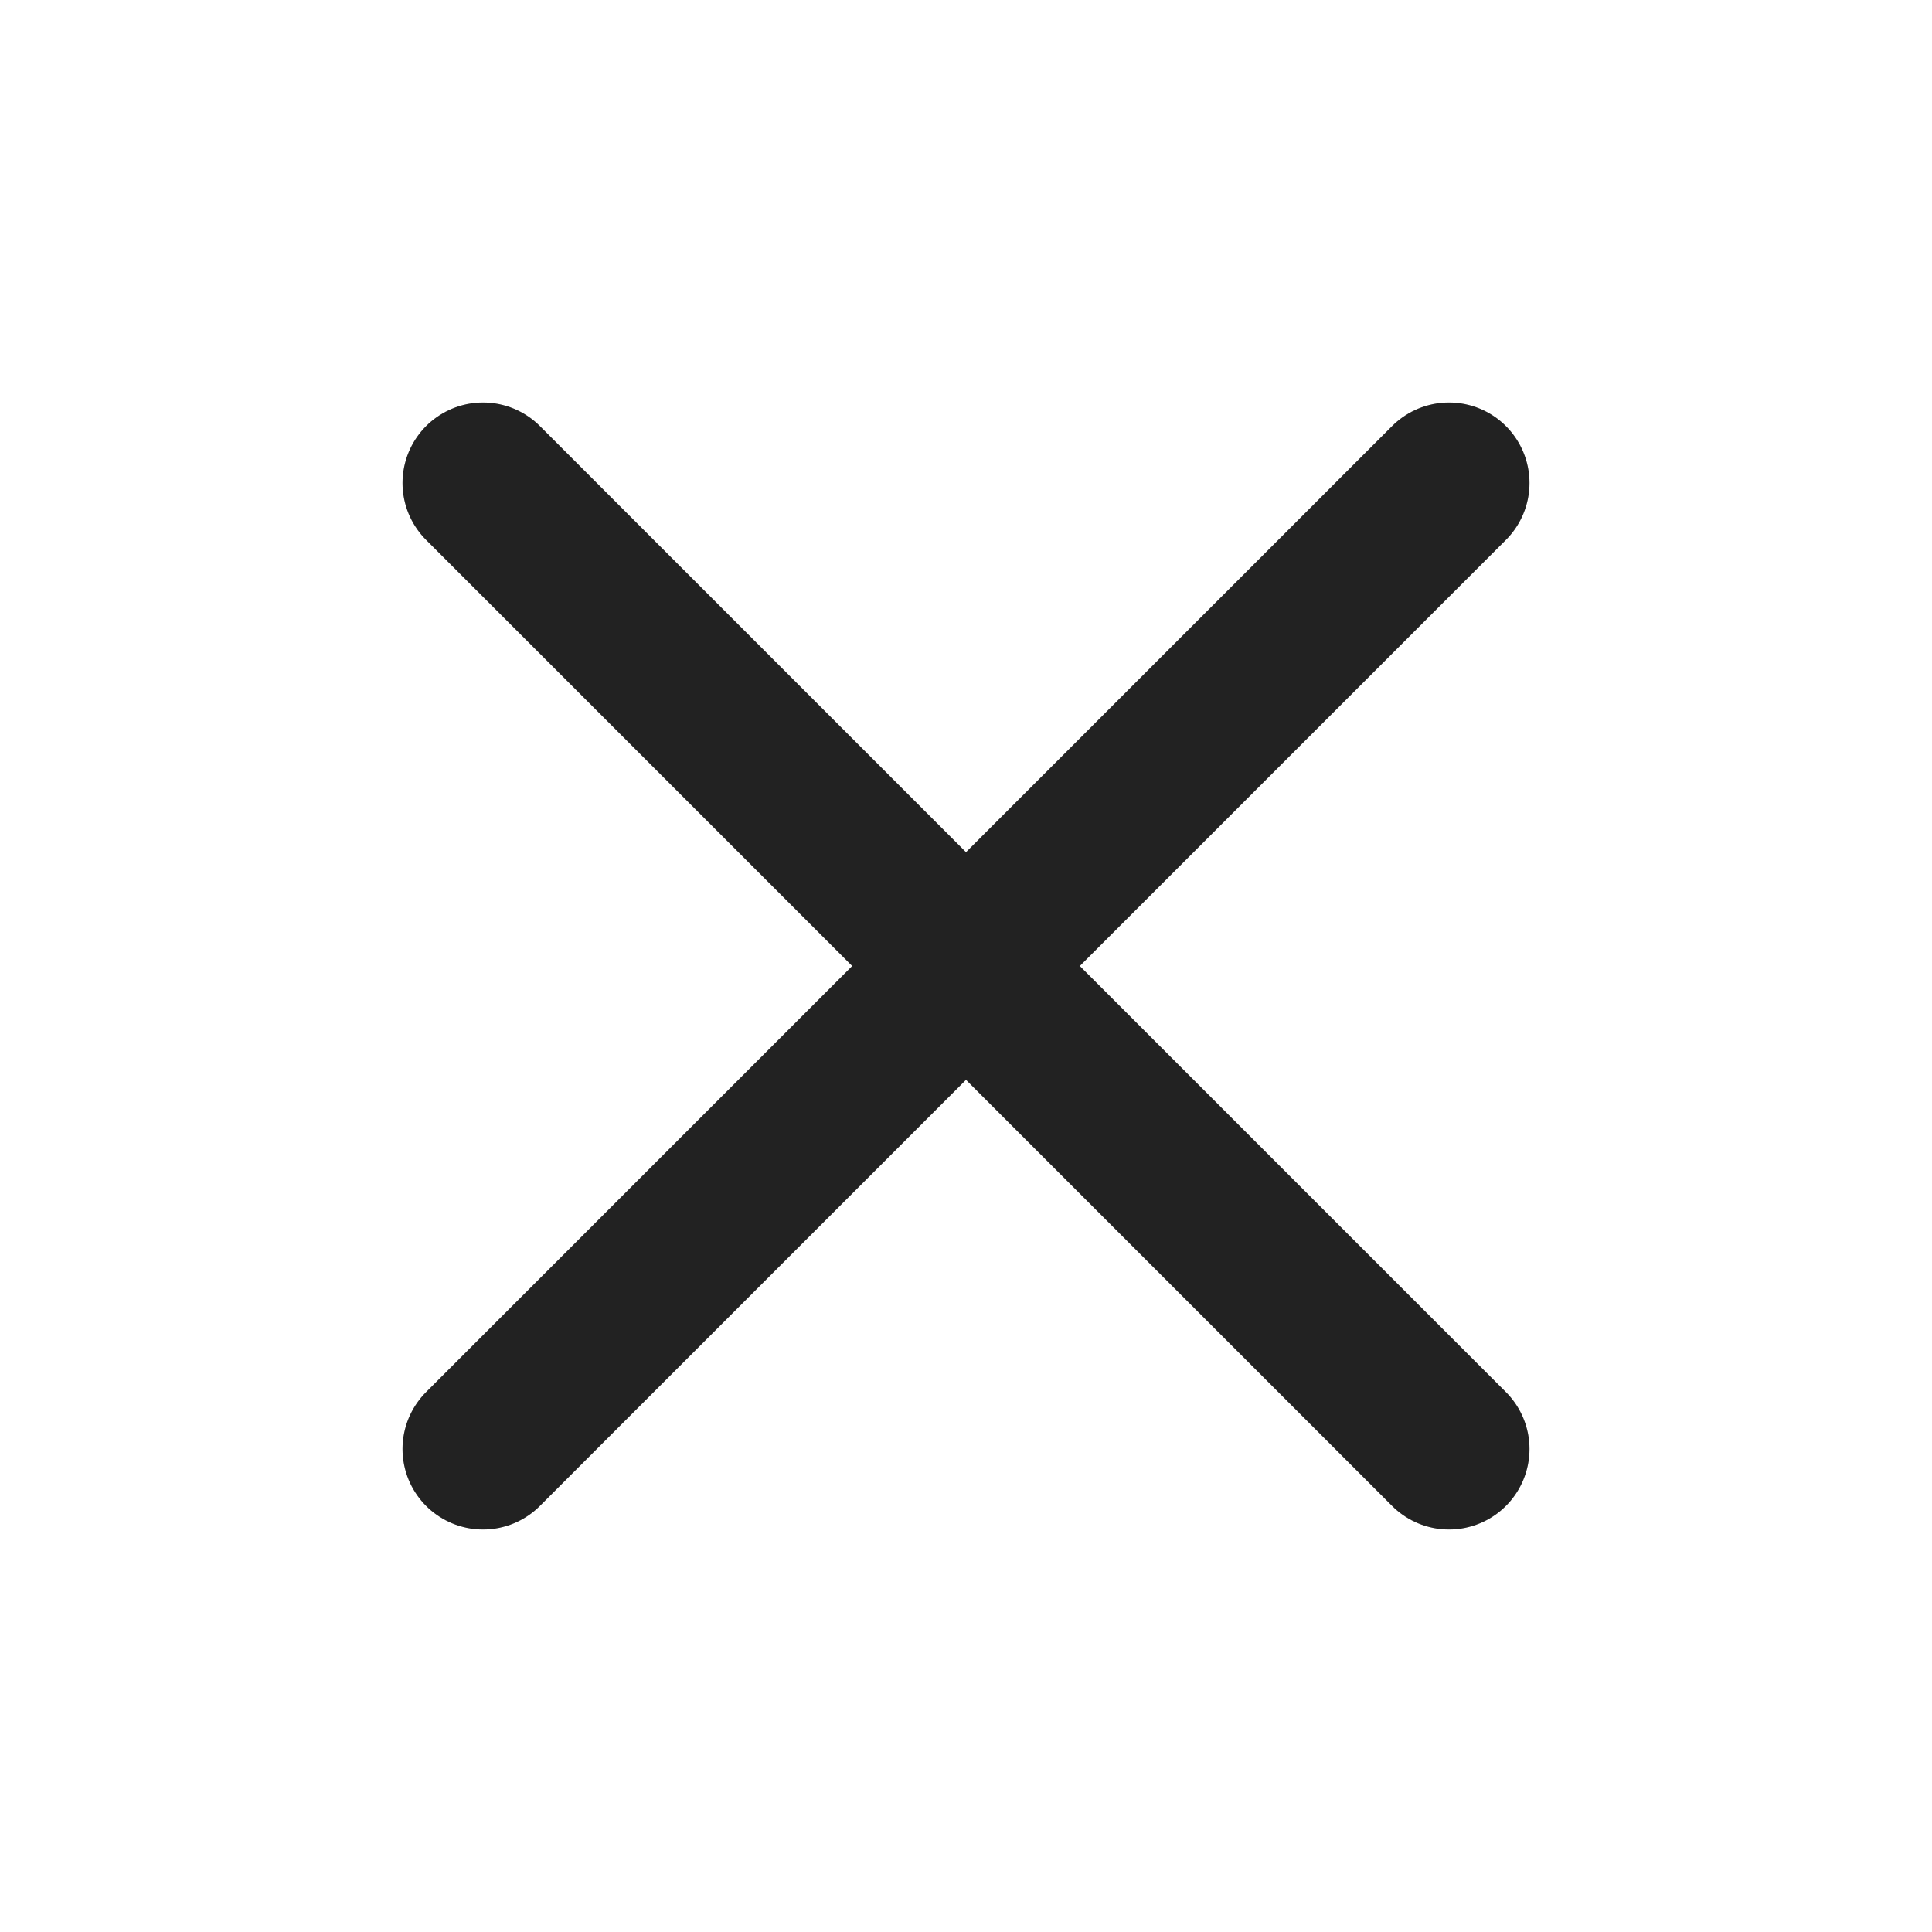
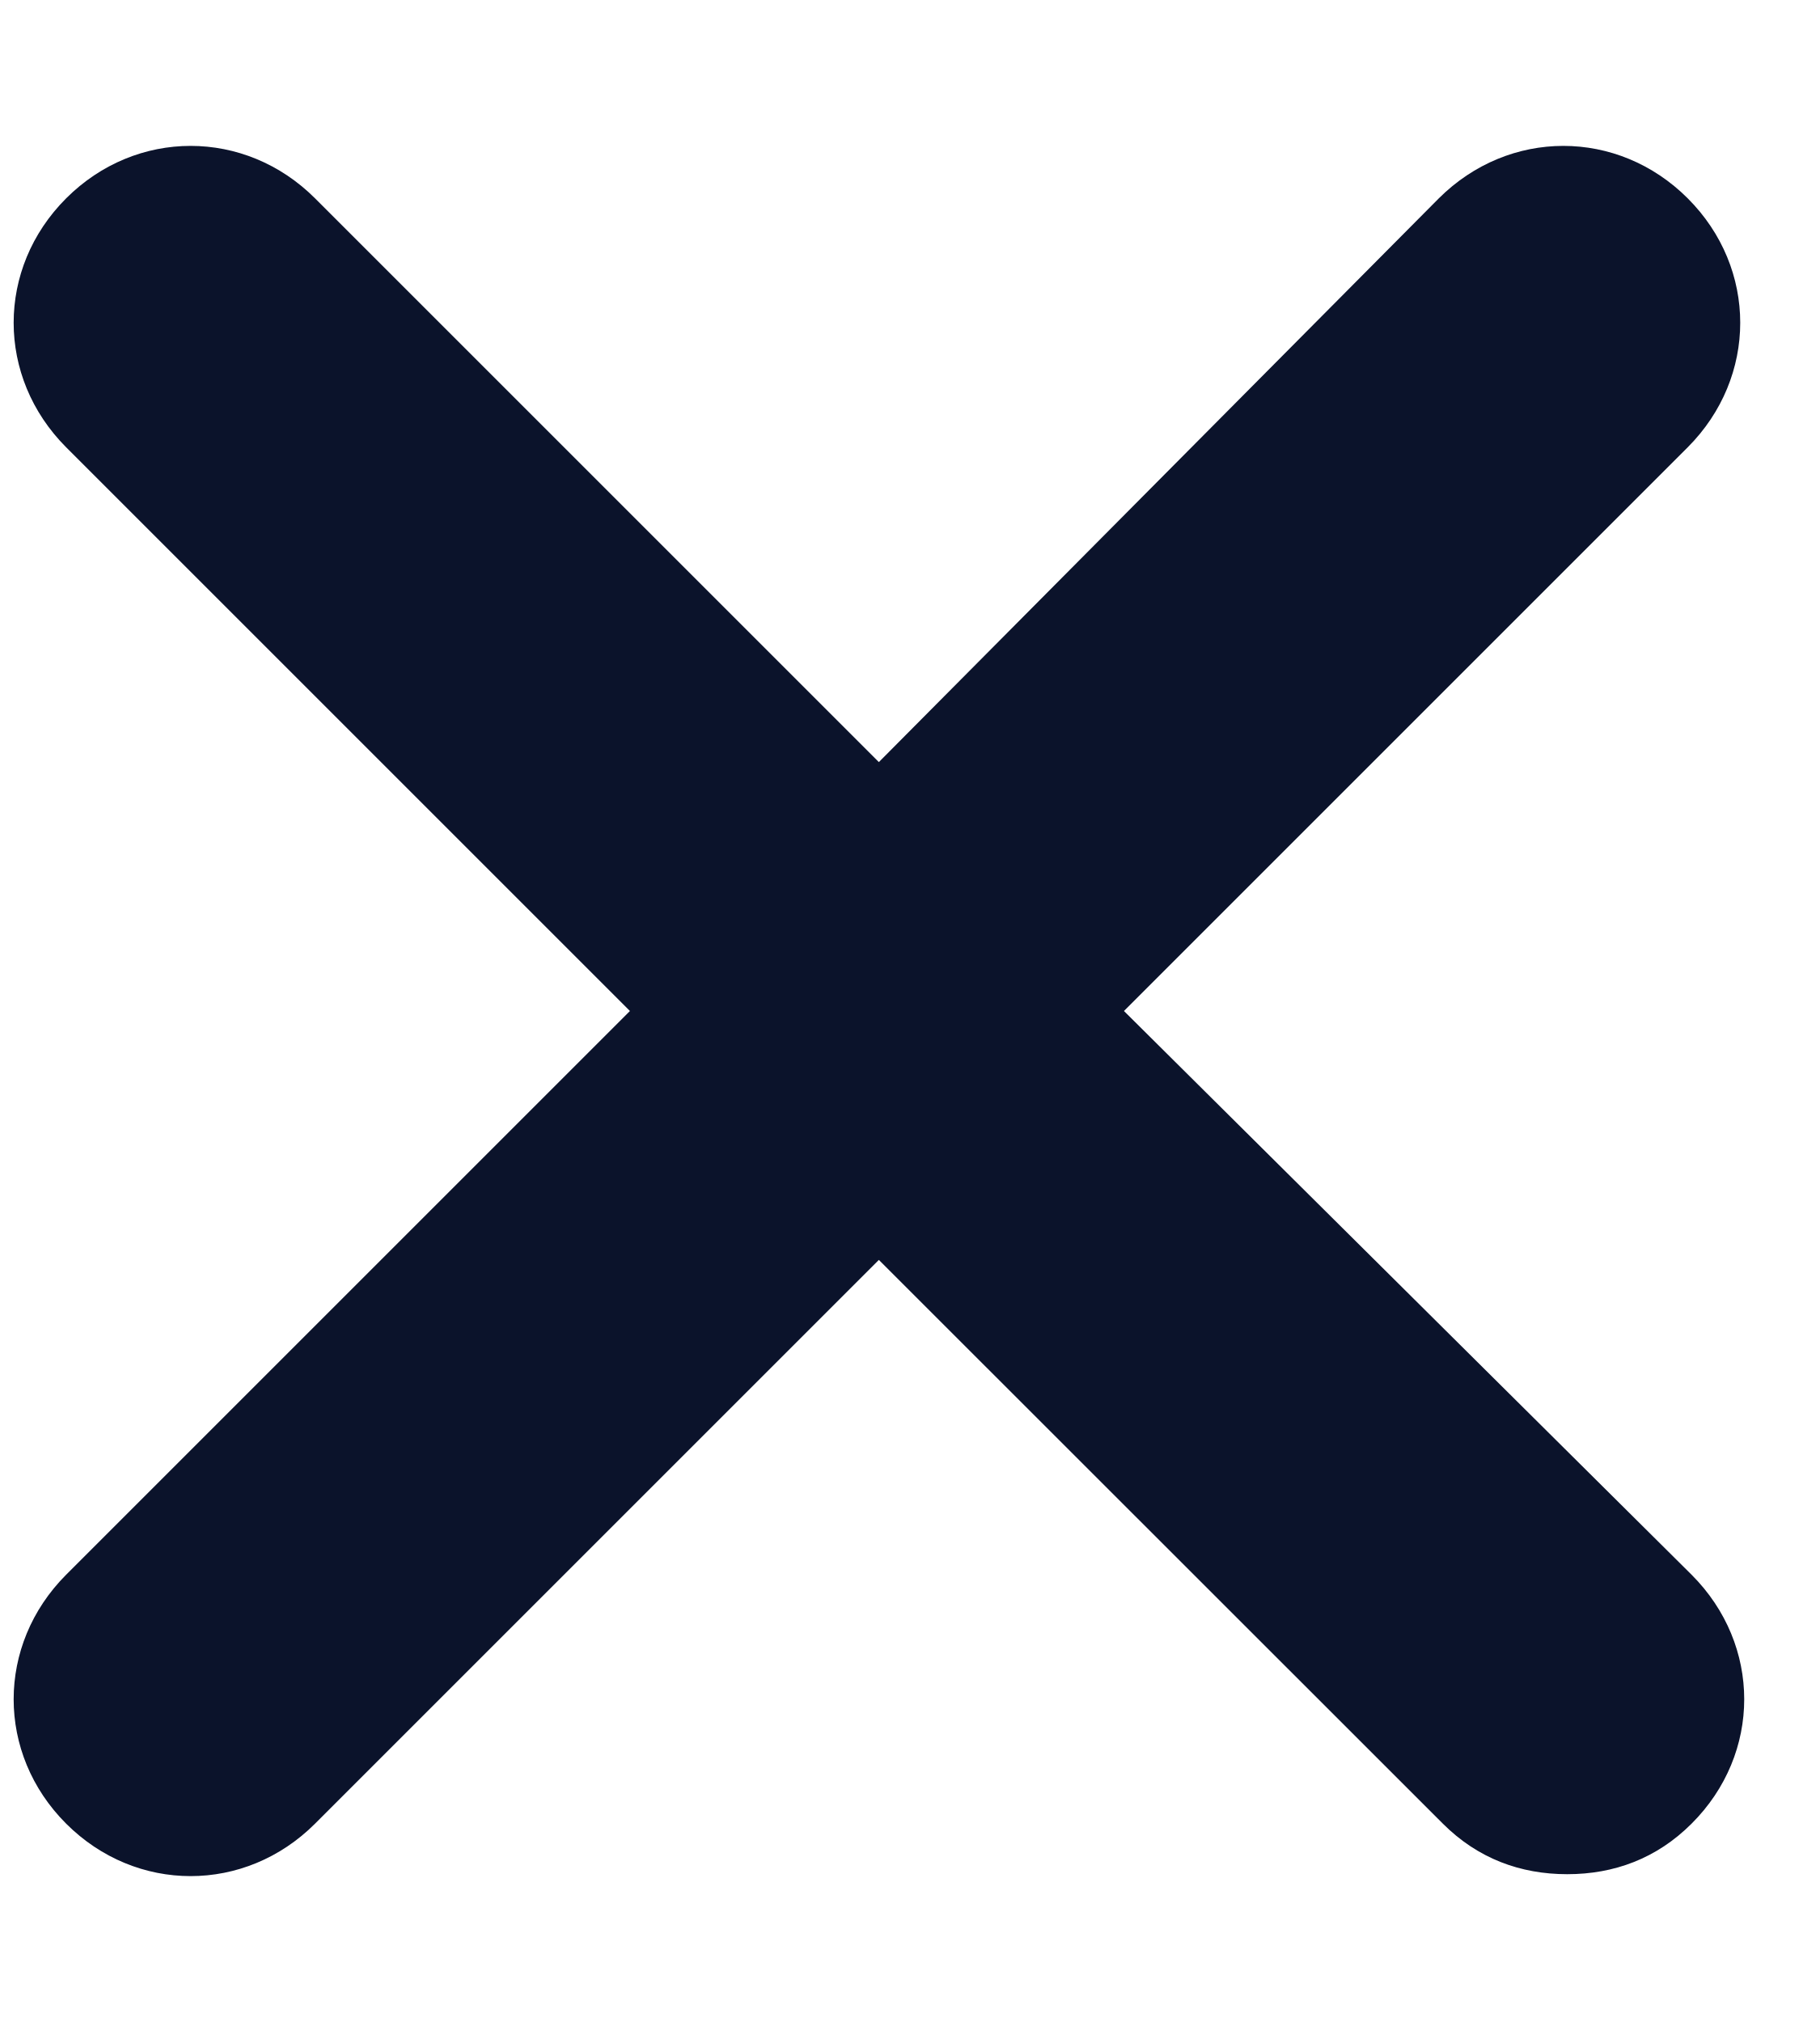
- <svg xmlns="http://www.w3.org/2000/svg" width="24" height="24" viewBox="0 0 24 24" fill="none">
-   <path d="M18 6L6 18" stroke="#222222" stroke-width="2" stroke-linecap="round" stroke-linejoin="round" />
-   <path d="M6 6L18 18" stroke="#222222" stroke-width="2" stroke-linecap="round" stroke-linejoin="round" />
+ <svg xmlns="http://www.w3.org/2000/svg" width="9" height="10" viewBox="0 0 9 10" fill="none">
+   <path d="M5.558 5L8.346 2.212C8.692 1.865 8.692 1.327 8.346 0.981C8 0.635 7.462 0.635 7.115 0.981L4.346 3.769L1.558 0.981C1.212 0.635 0.673 0.635 0.327 0.981C-0.019 1.327 -0.019 1.865 0.327 2.212L3.115 5L0.327 7.788C-0.019 8.135 -0.019 8.673 0.327 9.019C0.673 9.365 1.212 9.365 1.558 9.019L4.346 6.231L7.135 9.019C7.308 9.192 7.519 9.269 7.75 9.269C7.981 9.269 8.192 9.192 8.365 9.019C8.712 8.673 8.712 8.135 8.365 7.788L5.558 5Z" fill="#0B132B" />
</svg>
